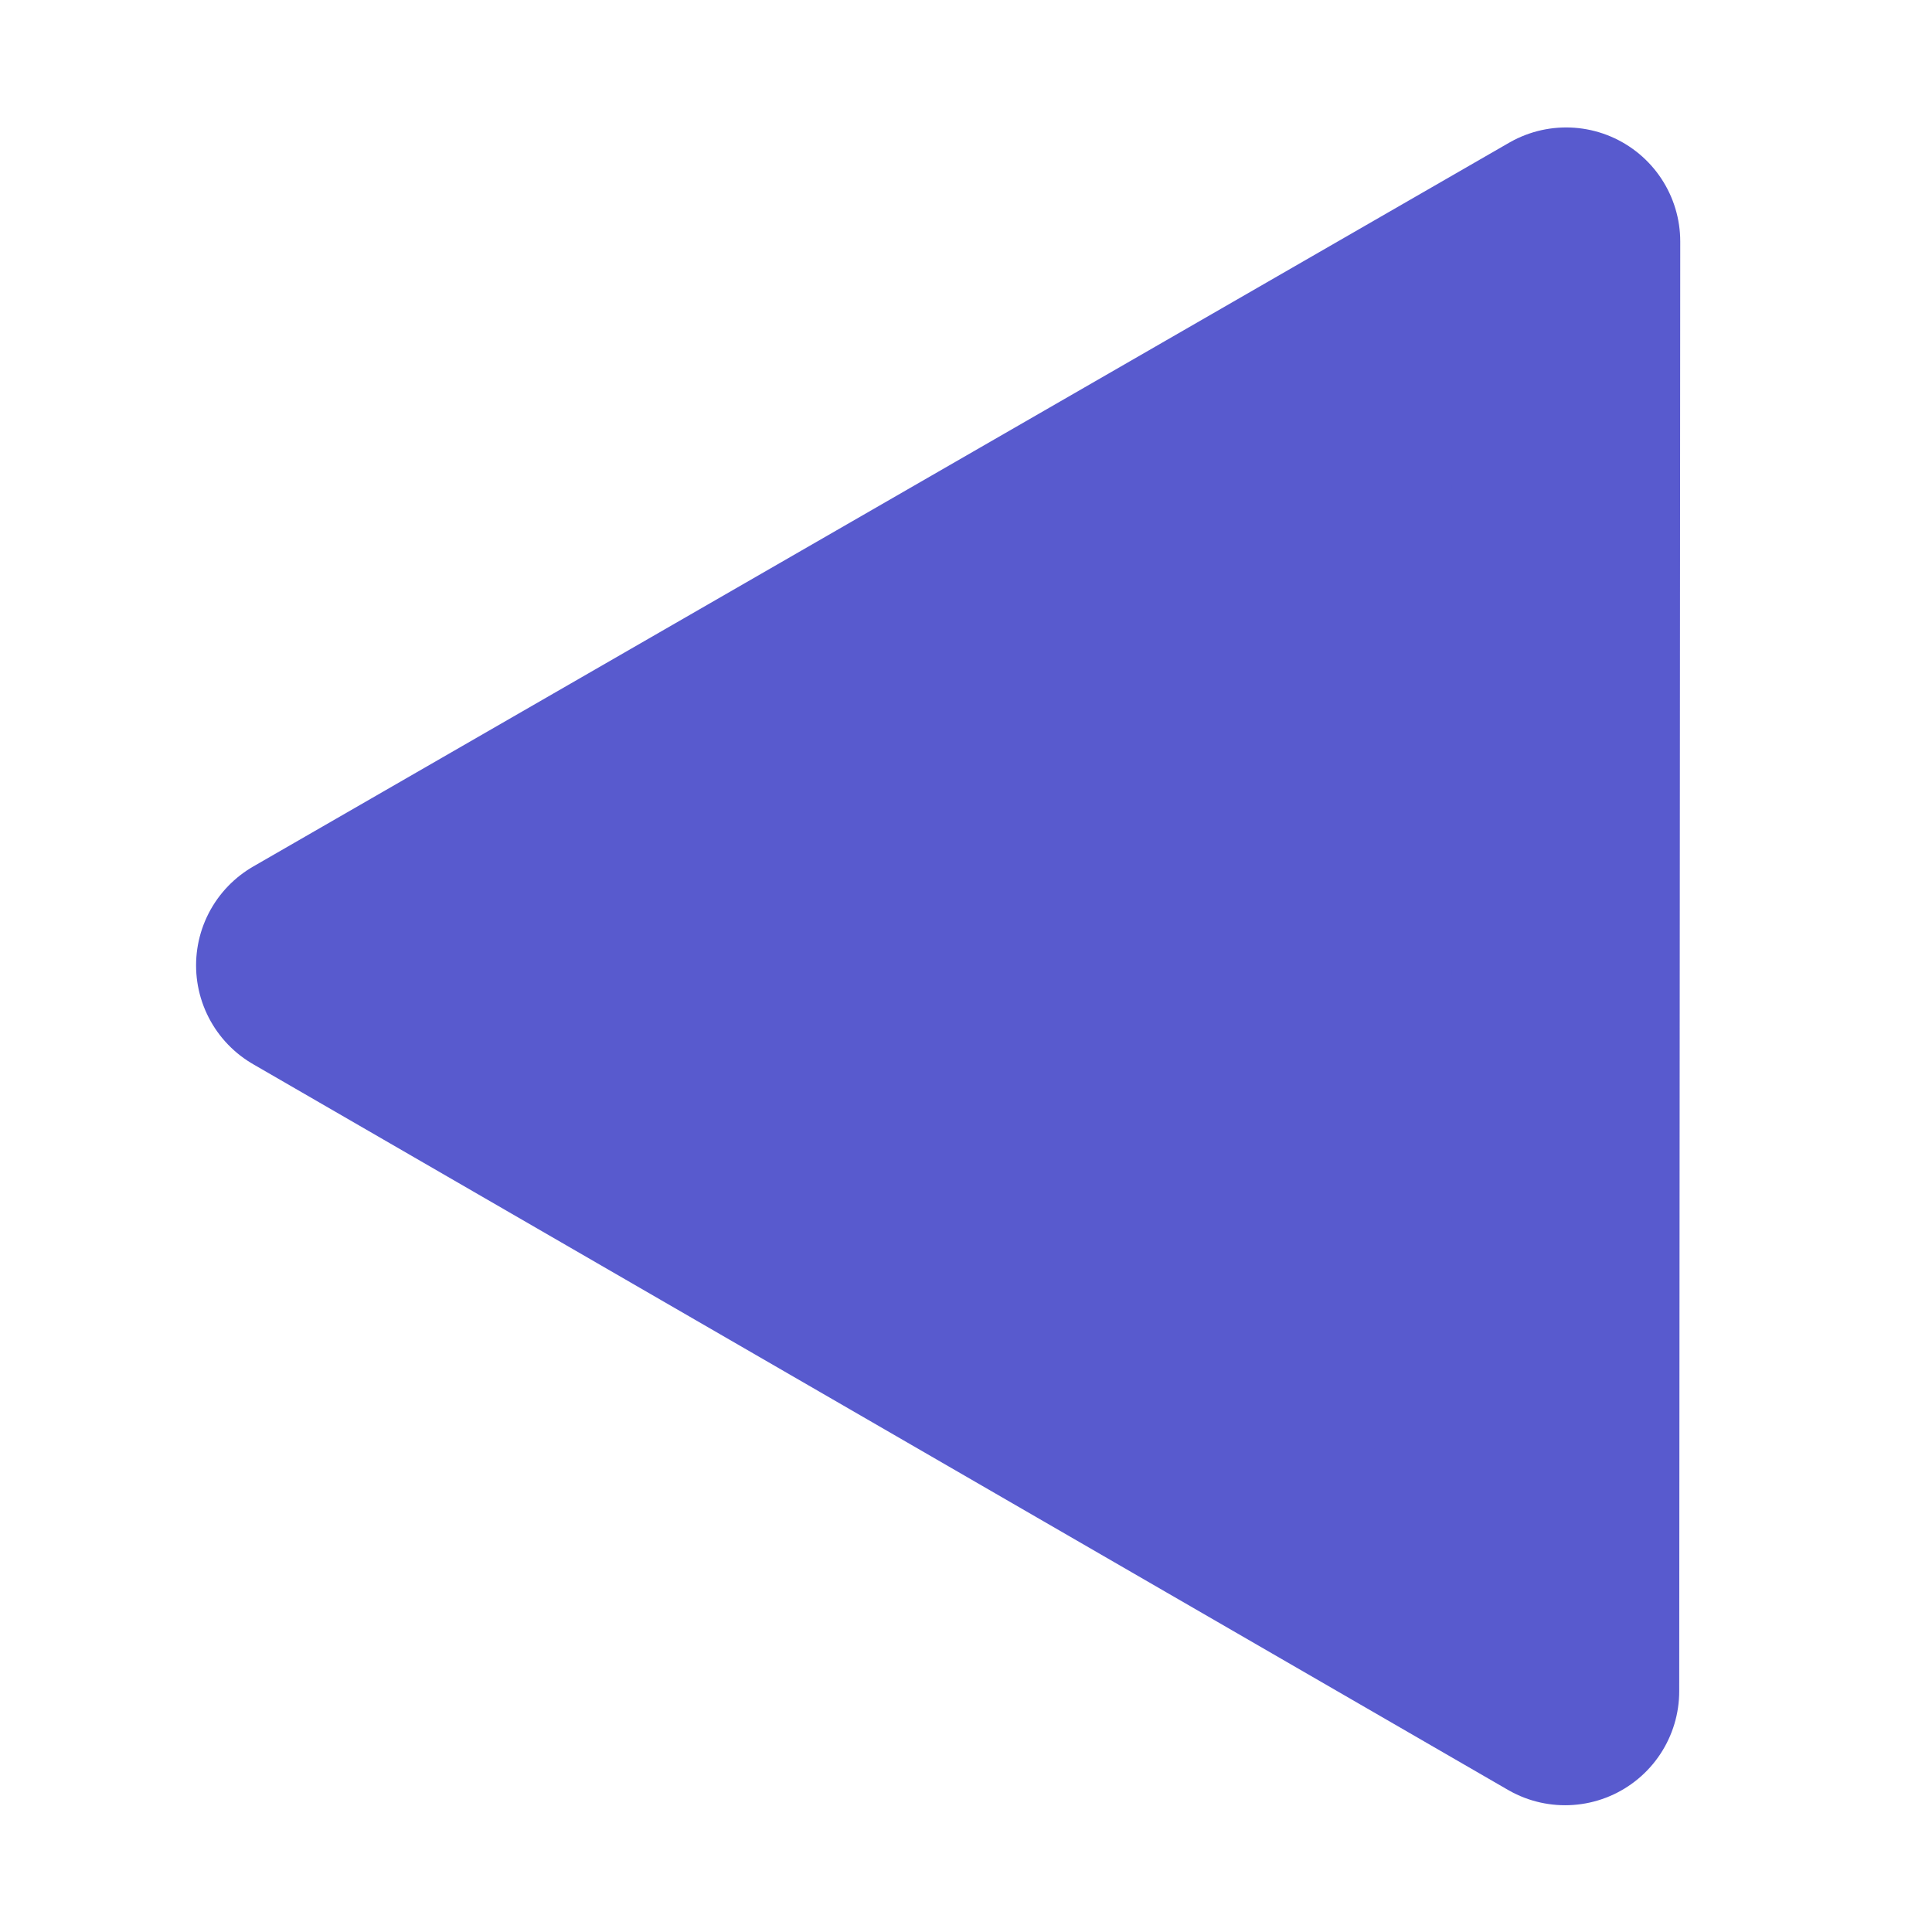
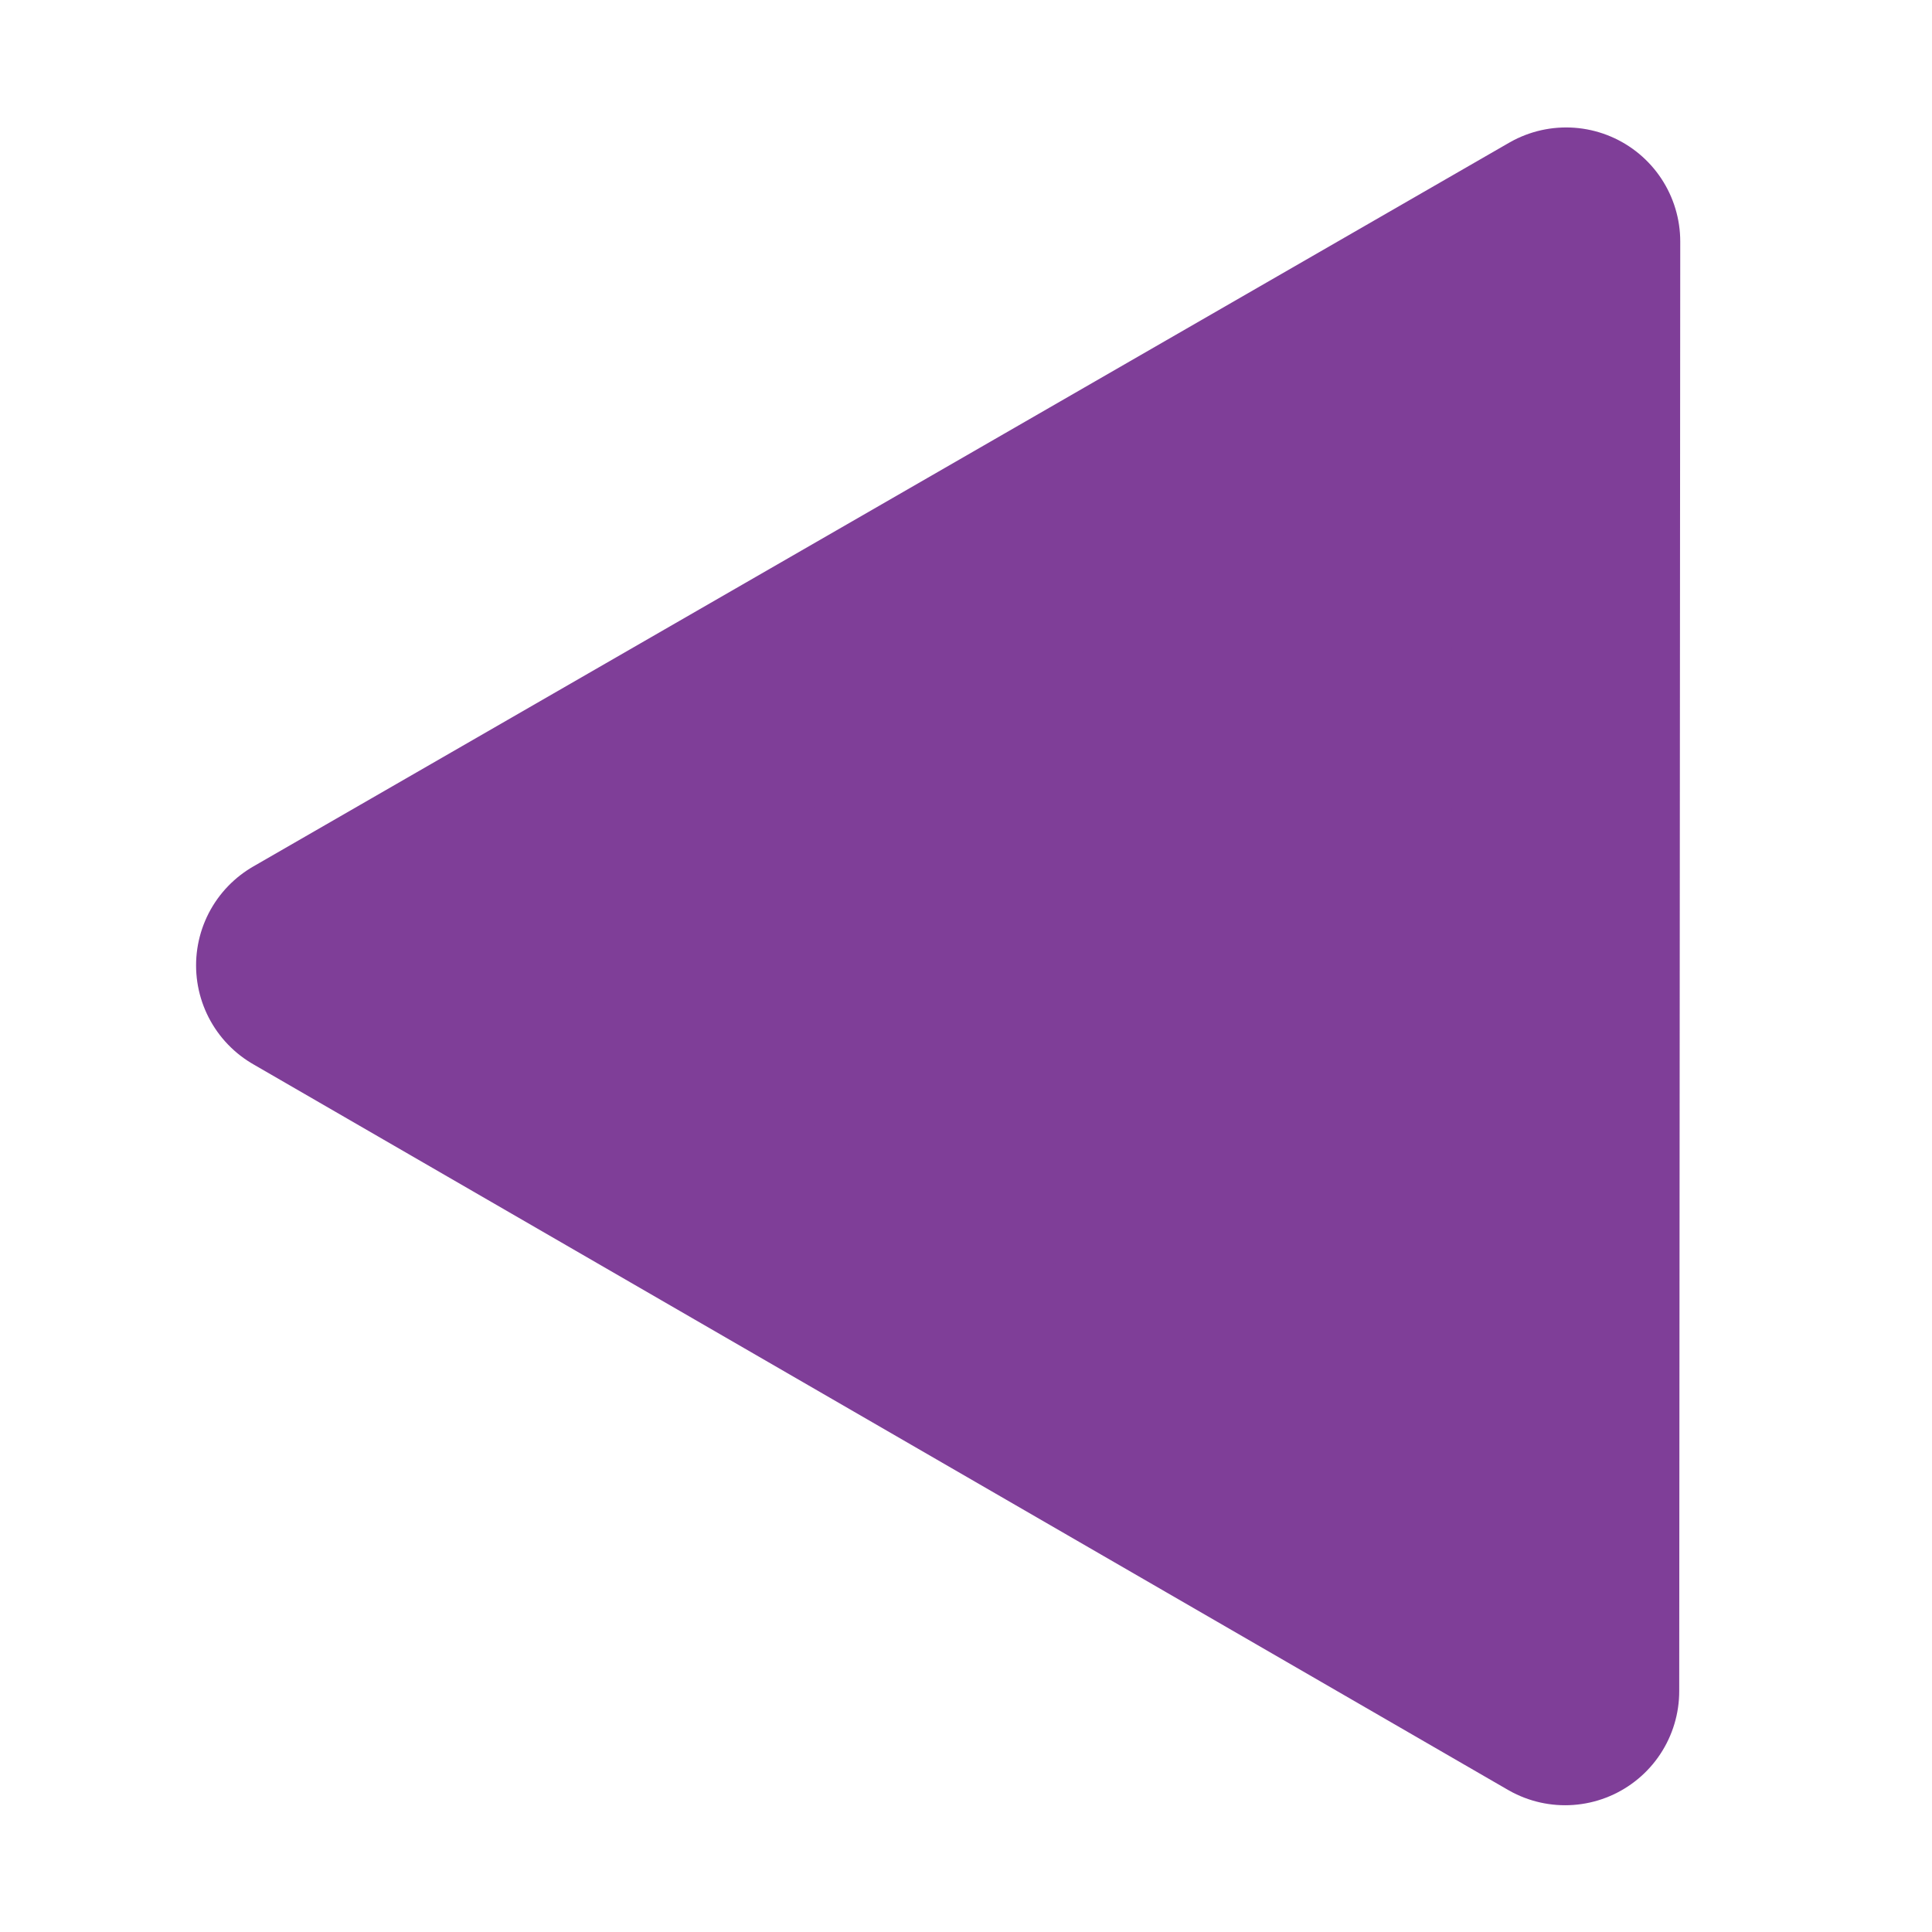
<svg xmlns="http://www.w3.org/2000/svg" width="64" height="64" viewBox="0 0 16.933 16.933" version="1.1" id="svg1">
  <defs id="defs1" />
  <g id="layer1">
-     <path style="opacity:1;fill:#585ace;fill-opacity:1;stroke:#585ace;stroke-width:2;stroke-linecap:round;stroke-linejoin:round;stroke-opacity:1" id="path1" d="M 12.139,2.117 12.13,14.822 1.131,8.461 Z" transform="translate(1.5875)" />
+     <path style="opacity:1;fill:#7f3e98;fill-opacity:1;stroke:#7f3e98;stroke-width:2;stroke-linecap:round;stroke-linejoin:round;stroke-opacity:1" id="path1" d="M 12.139,2.117 12.13,14.822 1.131,8.461 Z" transform="translate(1.5875)" />
  </g>
</svg>
